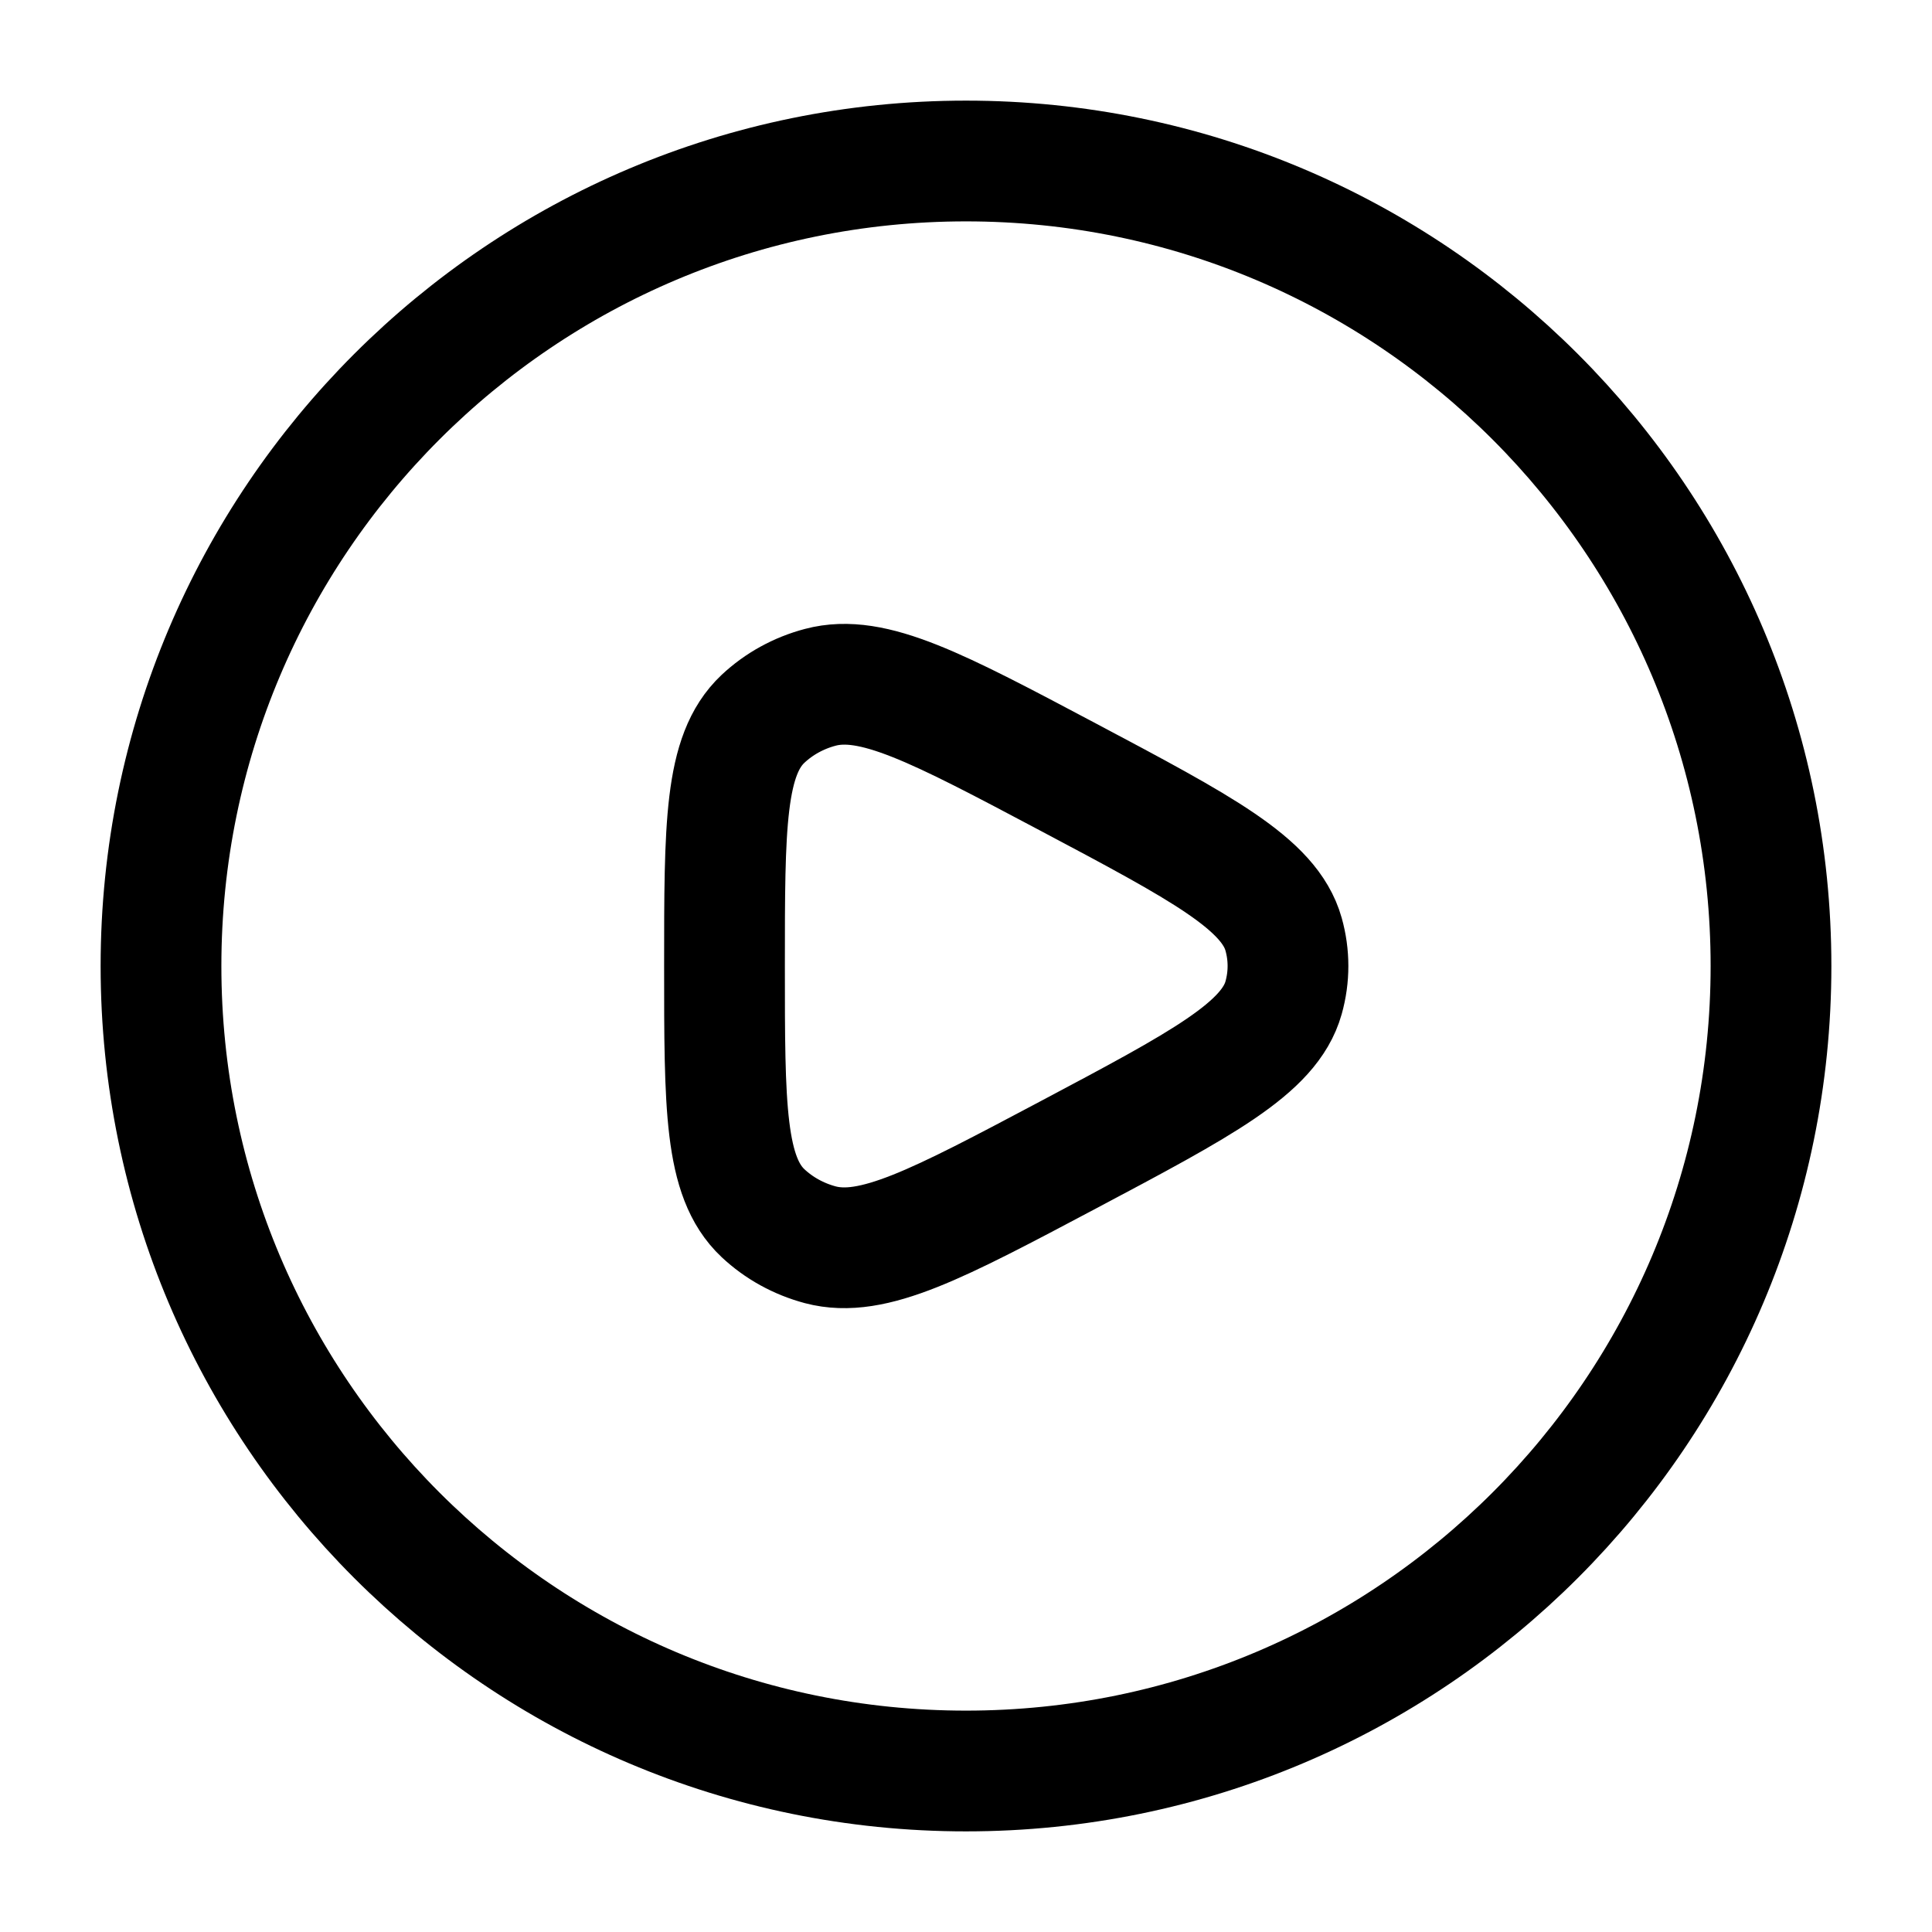
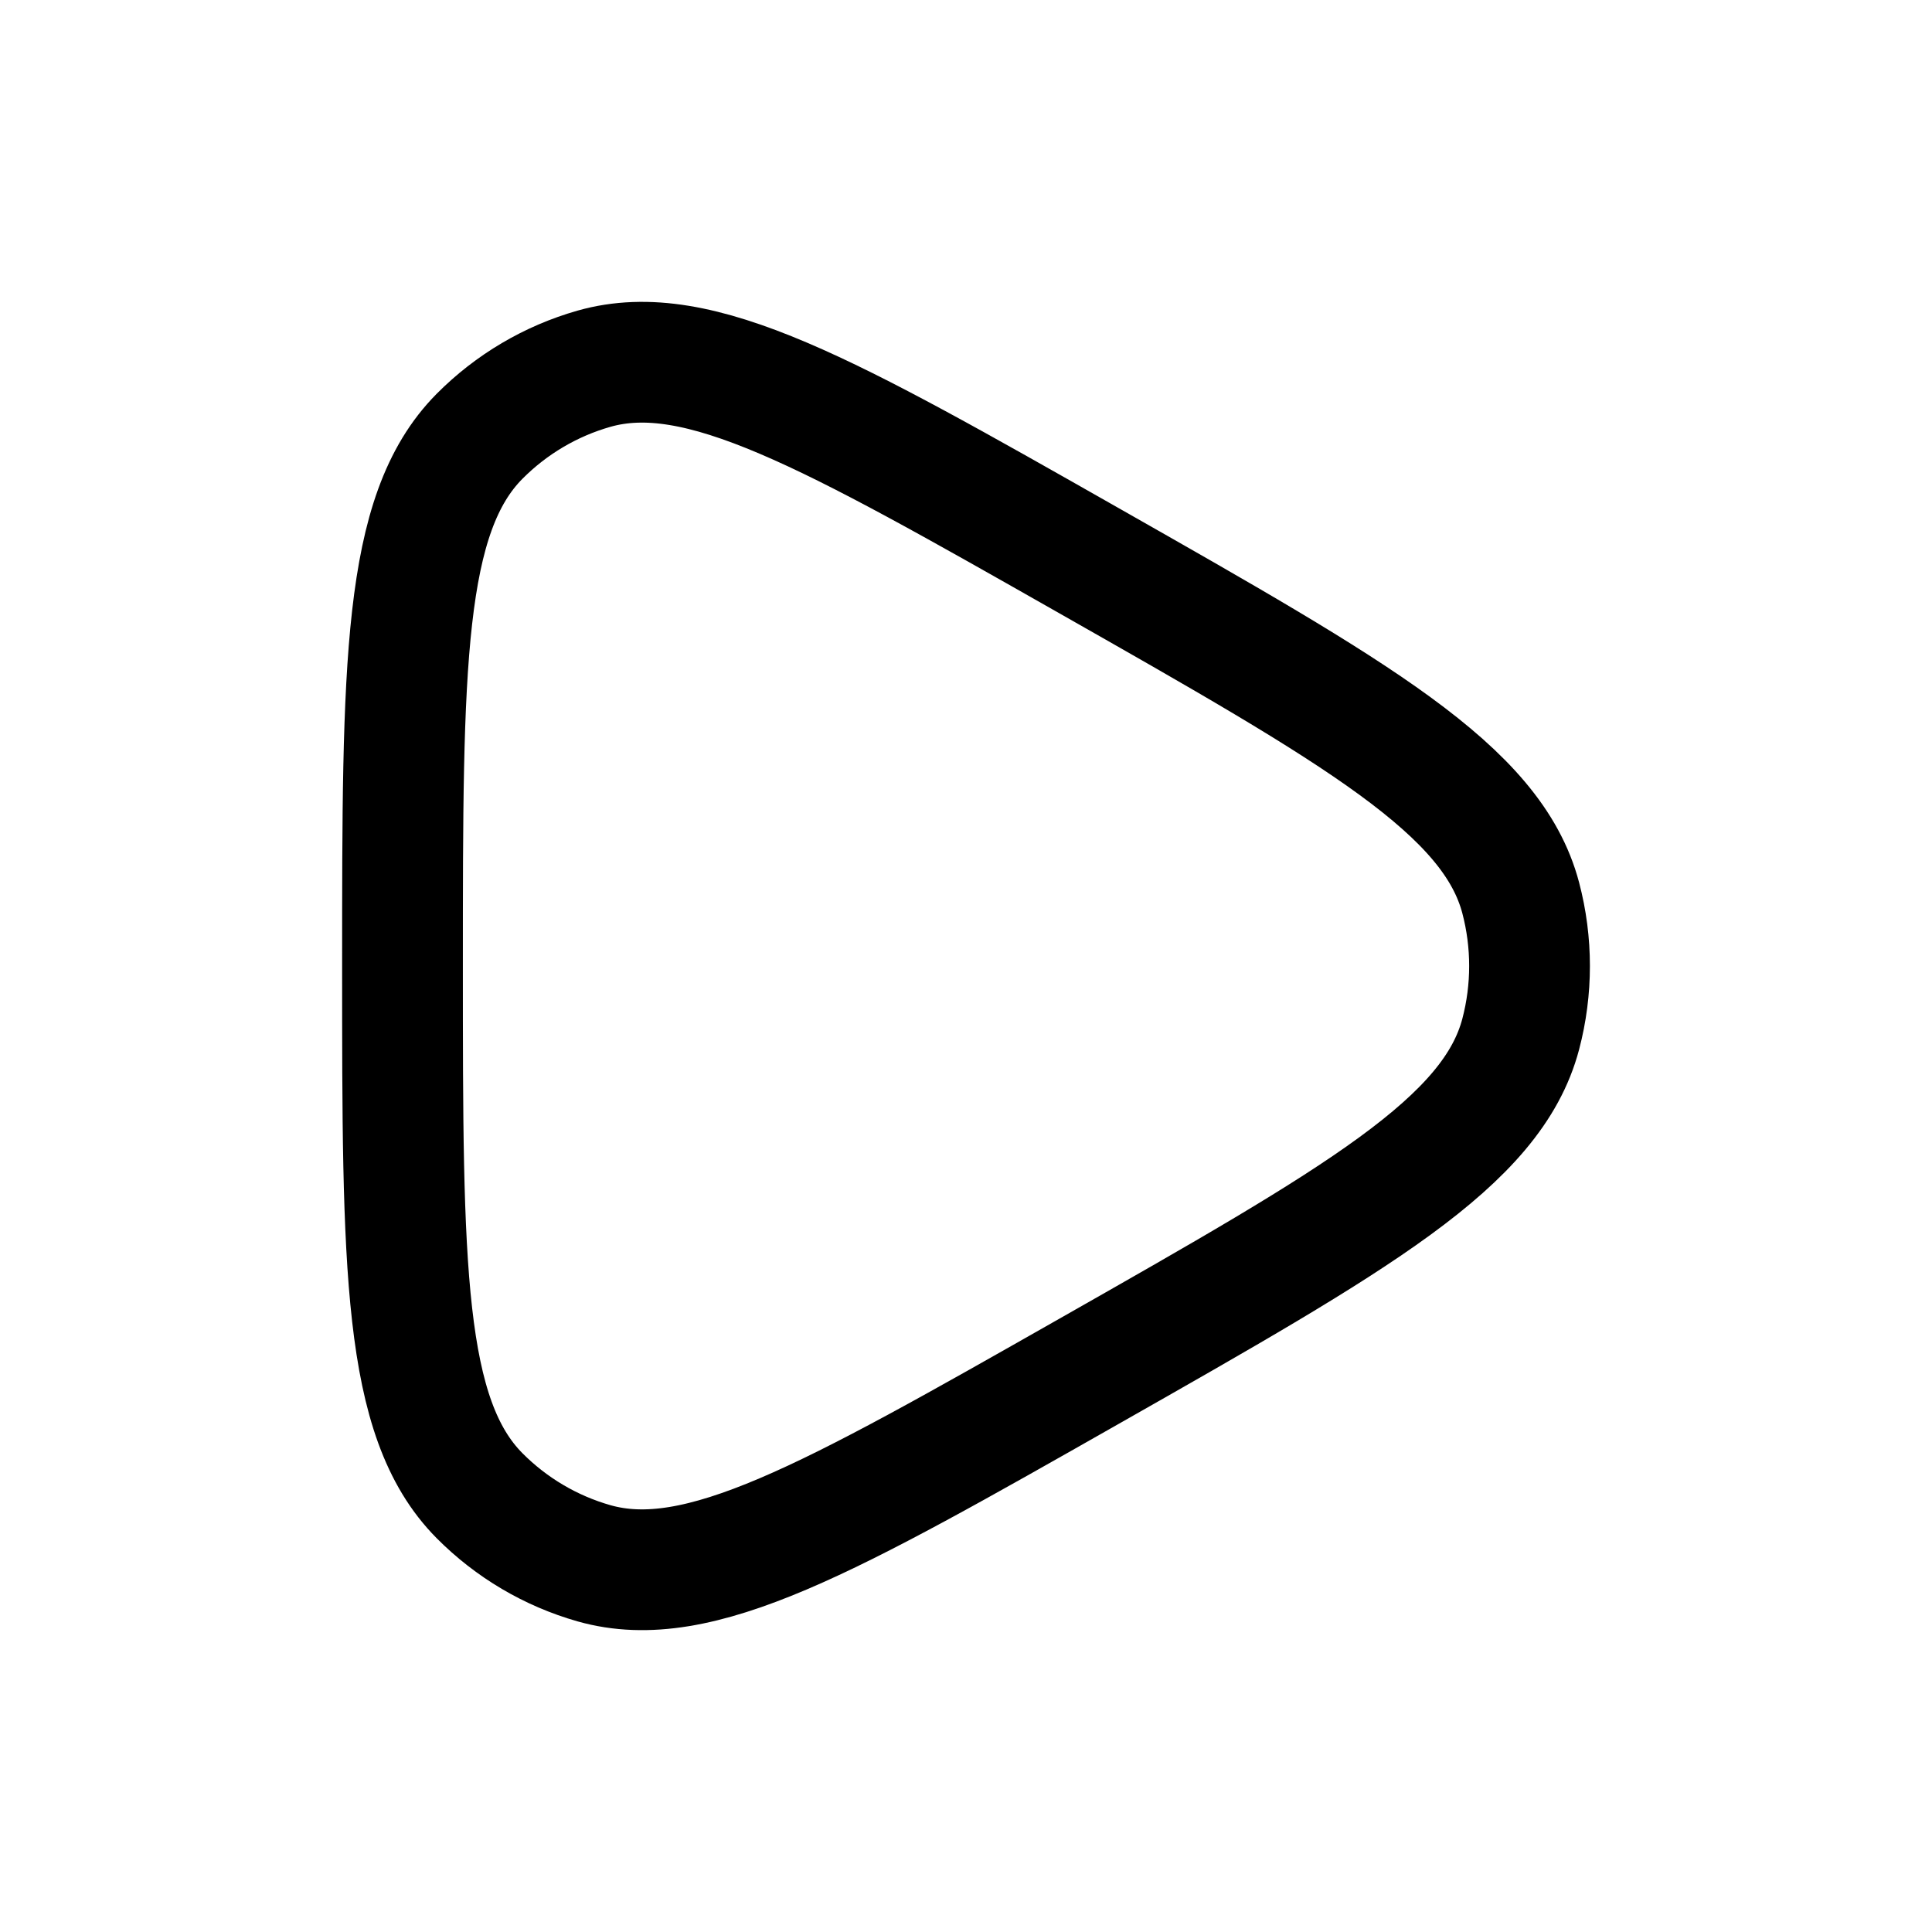
<svg xmlns="http://www.w3.org/2000/svg" viewBox="0 0 24 24" width="24" height="24" color="#000000" fill="none">
-   <circle cx="12" cy="12" r="10" stroke="currentColor" stroke-width="1.5" />
-   <path d="M15.945 12.395C15.769 13.021 14.933 13.464 13.263 14.35C11.648 15.206 10.841 15.635 10.19 15.463C9.921 15.391 9.676 15.256 9.478 15.07C9 14.62 9 13.746 9 12C9 10.254 9 9.38 9.478 8.93C9.676 8.744 9.921 8.609 10.19 8.538C10.841 8.365 11.648 8.794 13.263 9.65C14.933 10.536 15.769 10.979 15.945 11.605C16.018 11.864 16.018 12.136 15.945 12.395Z" stroke="currentColor" stroke-width="1.5" stroke-linejoin="round" />
+   <path d="M18.891 12.846C18.537 14.189 16.867 15.138 13.526 17.036C10.296 18.871 8.681 19.788 7.38 19.42C6.842 19.267 6.352 18.978 5.956 18.579C5 17.614 5 15.743 5 12C5 8.257 5 6.386 5.956 5.421C6.352 5.022 6.842 4.733 7.38 4.58C8.681 4.212 10.296 5.129 13.526 6.964C16.867 8.862 18.537 9.811 18.891 11.154C19.037 11.708 19.037 12.292 18.891 12.846Z" stroke="currentColor" stroke-width="1.5" stroke-linejoin="round" />
</svg>
